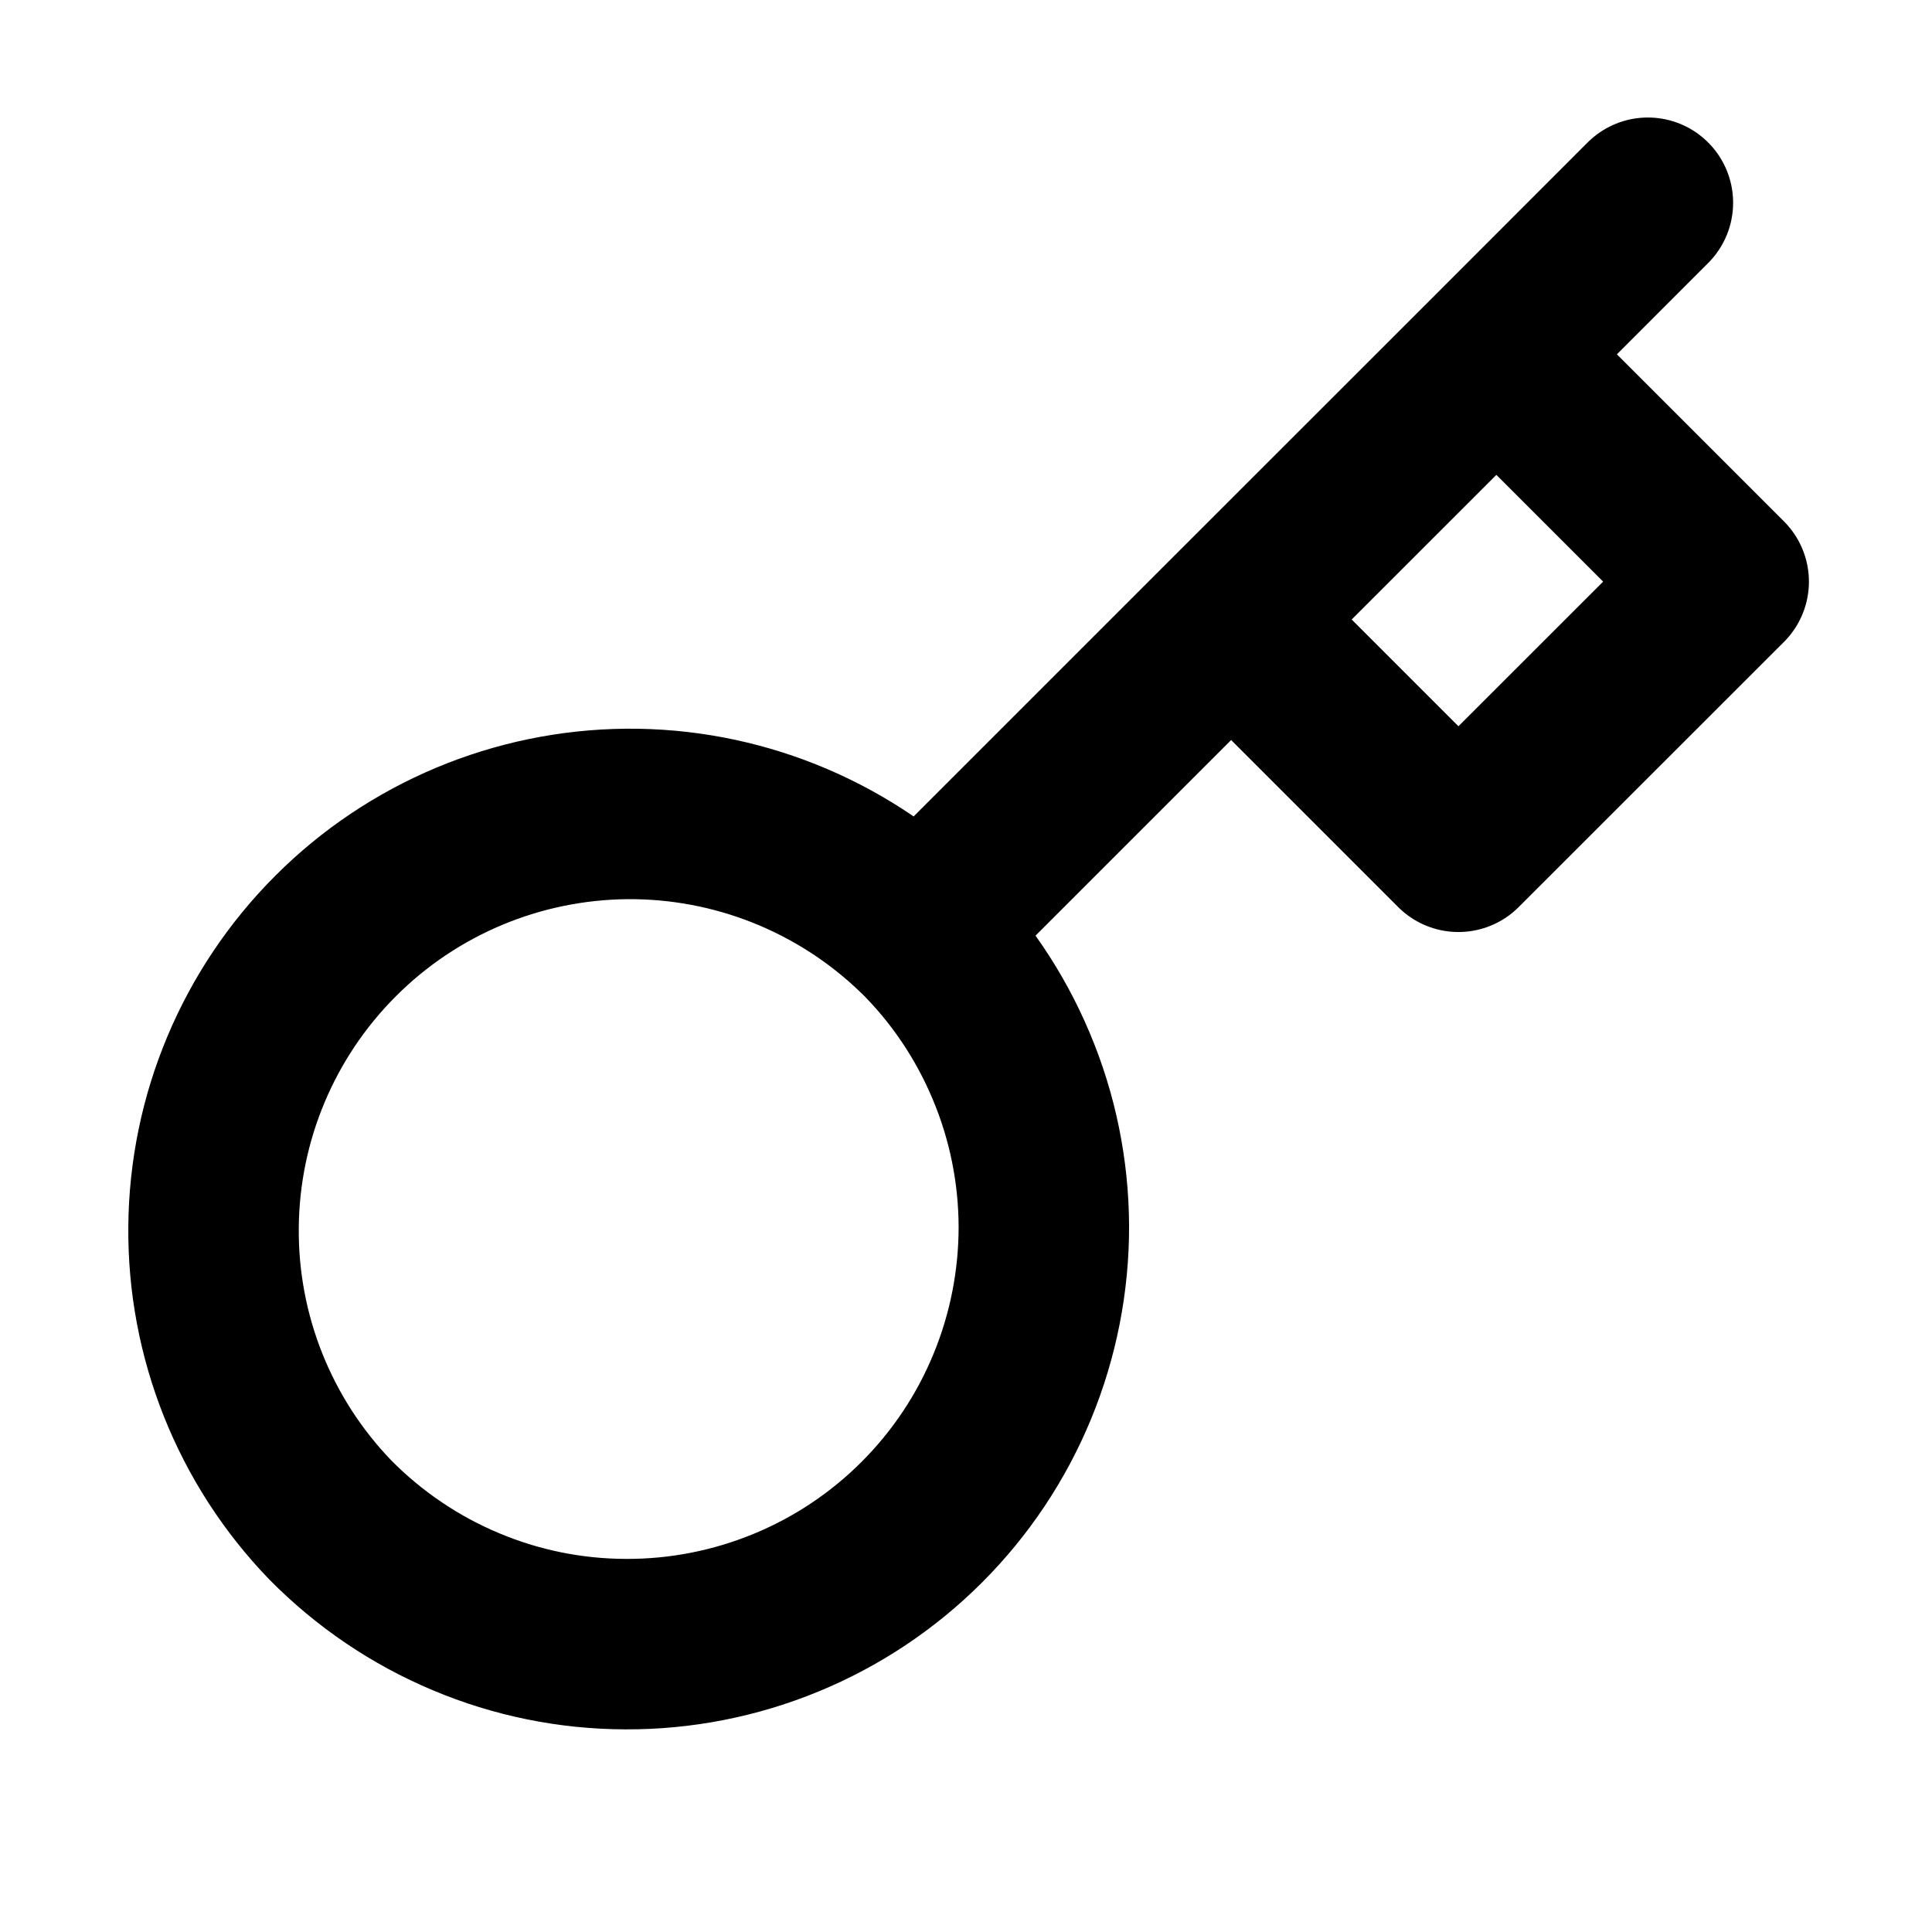
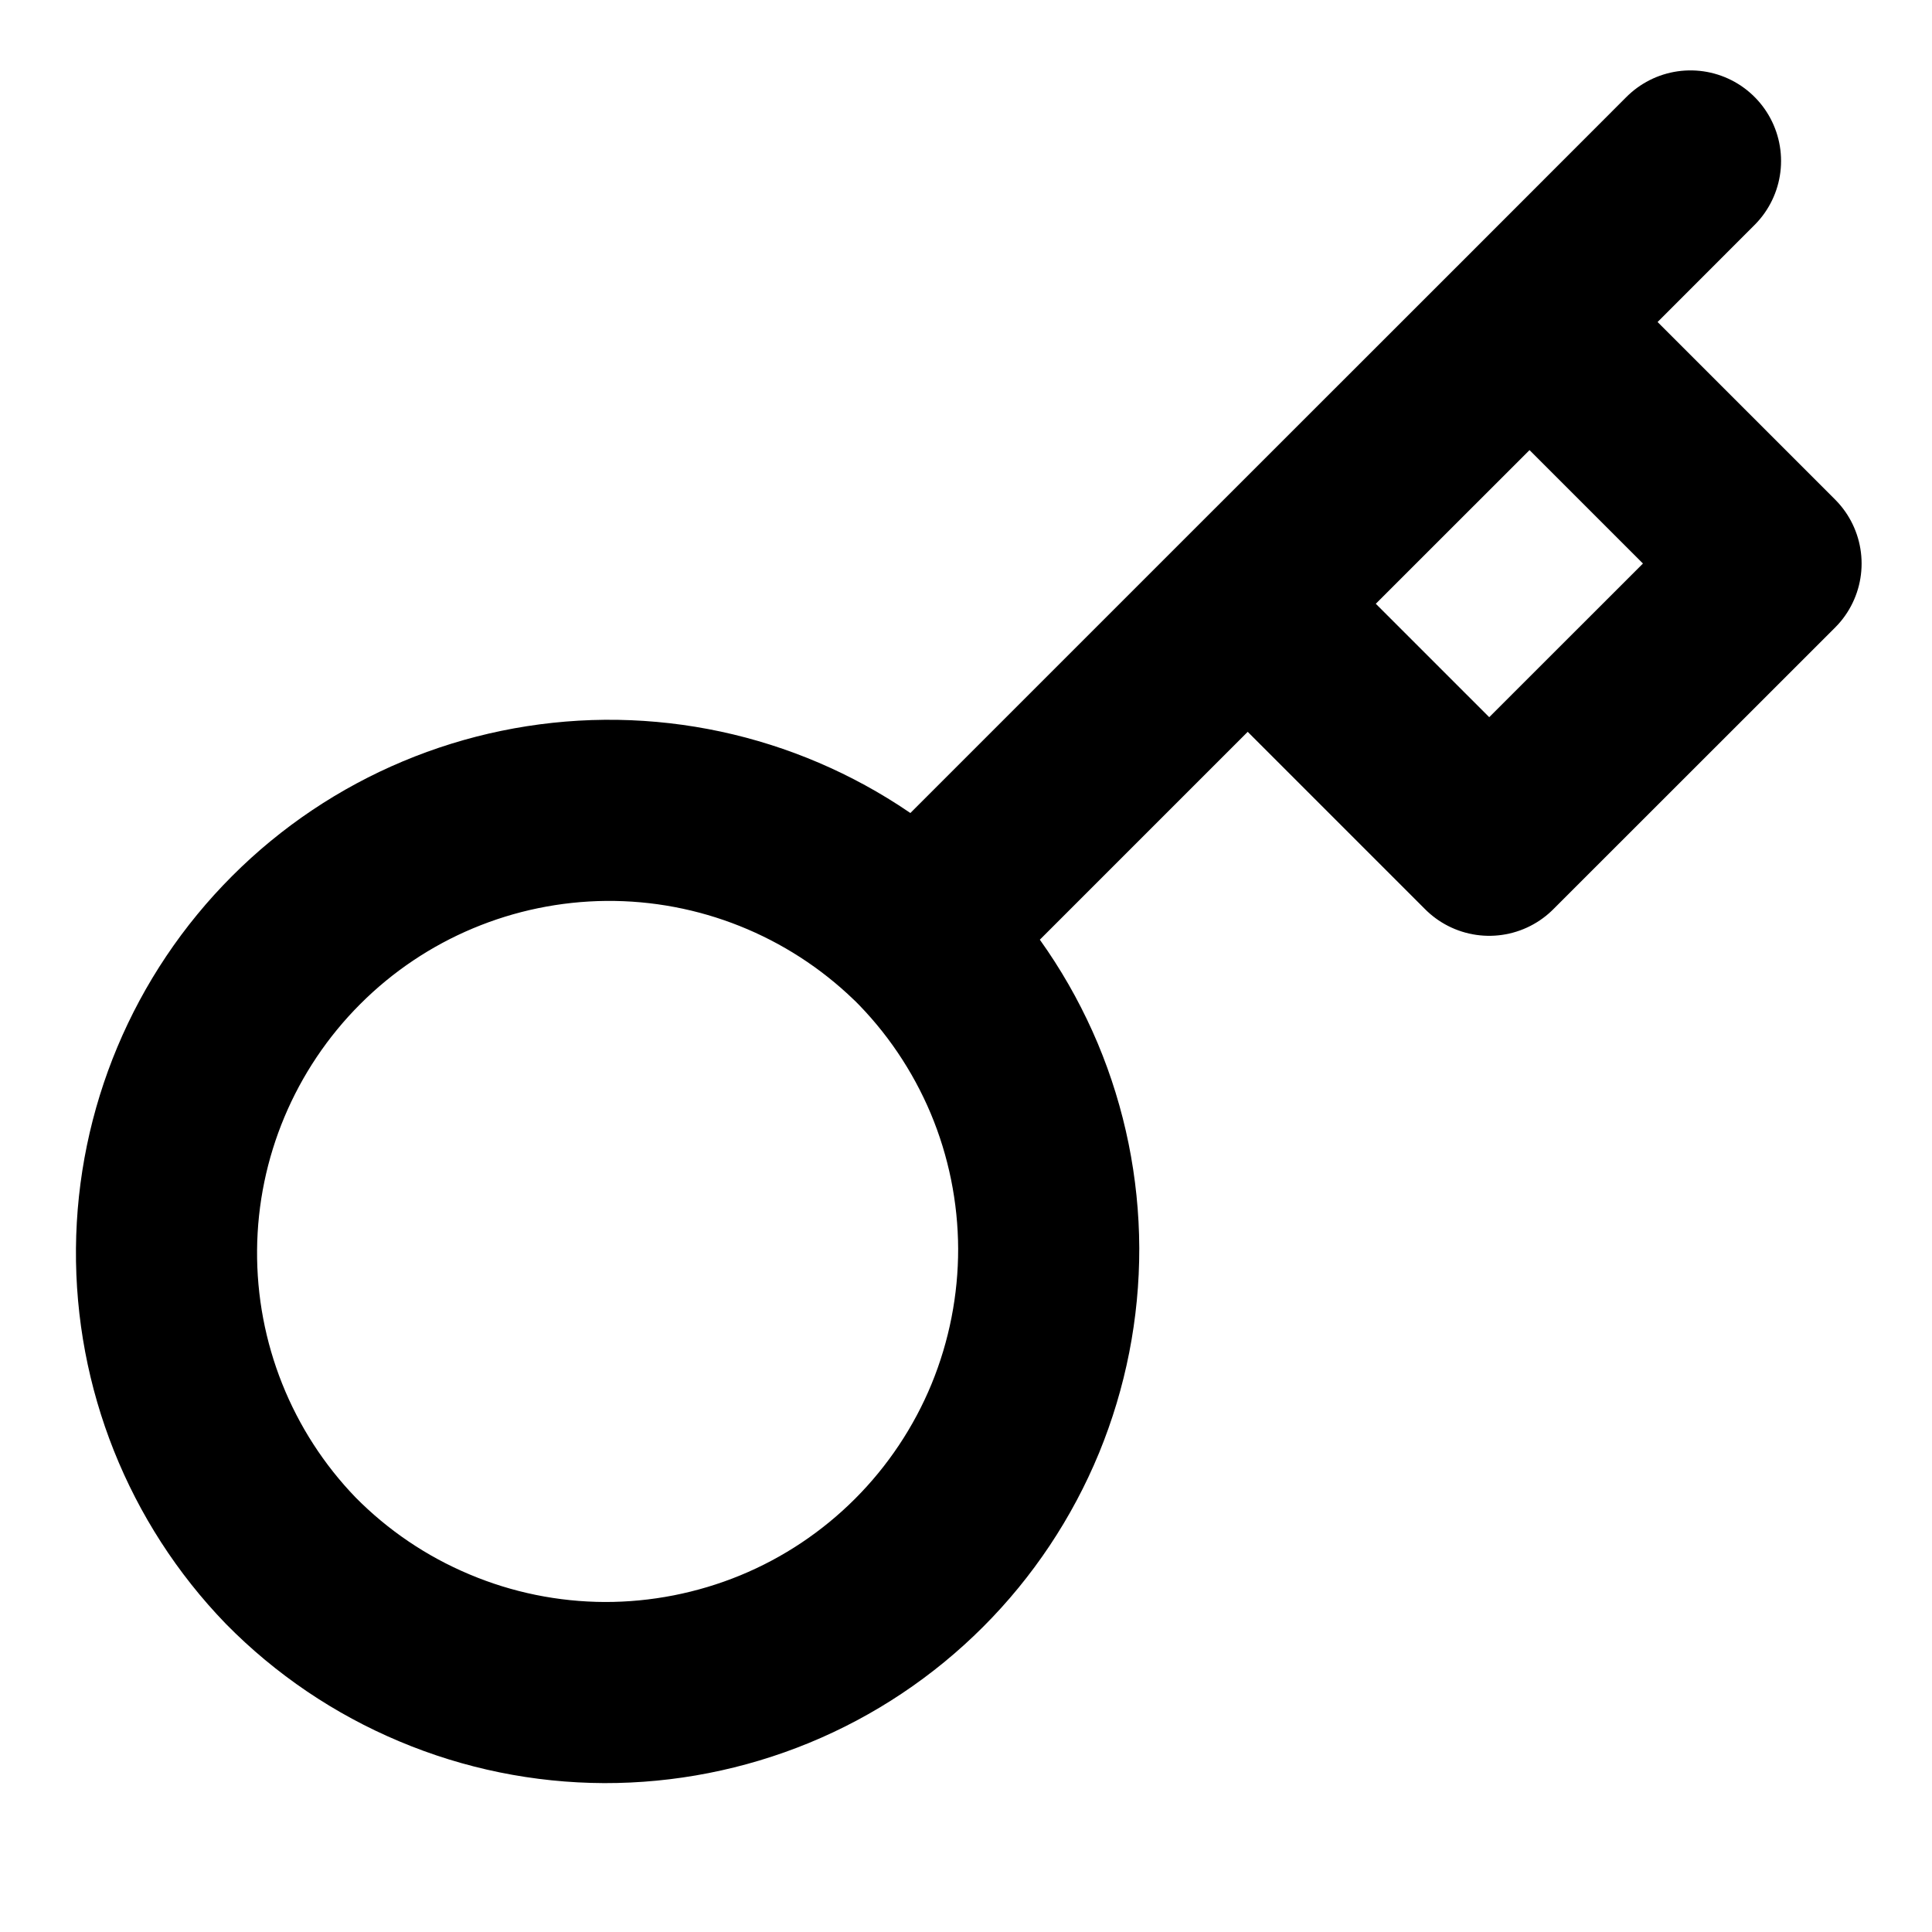
- <svg xmlns="http://www.w3.org/2000/svg" width="16" height="16" viewBox="0 0 16 17" fill="none">
-   <g id="key">
-     <path id="Vector" d="M14 1.784L12.667 3.118M12.667 3.118L14.667 5.118L12.333 7.451L10.333 5.451M12.667 3.118L10.333 5.451M7.593 8.191C7.938 8.53 8.211 8.935 8.398 9.381C8.586 9.827 8.683 10.305 8.685 10.789C8.686 11.272 8.592 11.751 8.408 12.198C8.224 12.646 7.953 13.052 7.611 13.394C7.269 13.736 6.863 14.007 6.415 14.191C5.968 14.375 5.489 14.469 5.006 14.467C4.522 14.466 4.044 14.369 3.598 14.181C3.152 13.994 2.748 13.72 2.408 13.376C1.74 12.685 1.37 11.758 1.379 10.797C1.387 9.836 1.773 8.916 2.453 8.236C3.132 7.556 4.052 7.171 5.013 7.162C5.975 7.154 6.901 7.524 7.593 8.192L7.593 8.191ZM7.593 8.191L10.333 5.451" stroke="currentColor" stroke-width="1.5" stroke-linecap="round" stroke-linejoin="round" />
-   </g>
+ <svg xmlns="http://www.w3.org/2000/svg" width="16" height="16" viewBox="0 0 16 16" fill="none">
+   <path d="M14 1.333L12.667 2.667M12.667 2.667L14.667 4.667L12.333 7L10.333 5M12.667 2.667L10.333 5M7.593 7.74C7.938 8.08 8.211 8.484 8.399 8.93C8.586 9.376 8.683 9.854 8.685 10.338C8.686 10.821 8.592 11.3 8.408 11.748C8.224 12.194 7.953 12.601 7.611 12.943C7.269 13.285 6.863 13.556 6.416 13.74C5.968 13.924 5.489 14.018 5.006 14.017C4.522 14.015 4.044 13.918 3.598 13.73C3.152 13.543 2.748 13.27 2.408 12.925C1.74 12.234 1.371 11.307 1.379 10.346C1.387 9.385 1.773 8.465 2.453 7.785C3.132 7.105 4.052 6.72 5.014 6.711C5.975 6.703 6.901 7.073 7.593 7.741L7.593 7.74ZM7.593 7.74L10.333 5" stroke="currentColor" stroke-width="1.5" stroke-linecap="round" stroke-linejoin="round" />
</svg>
